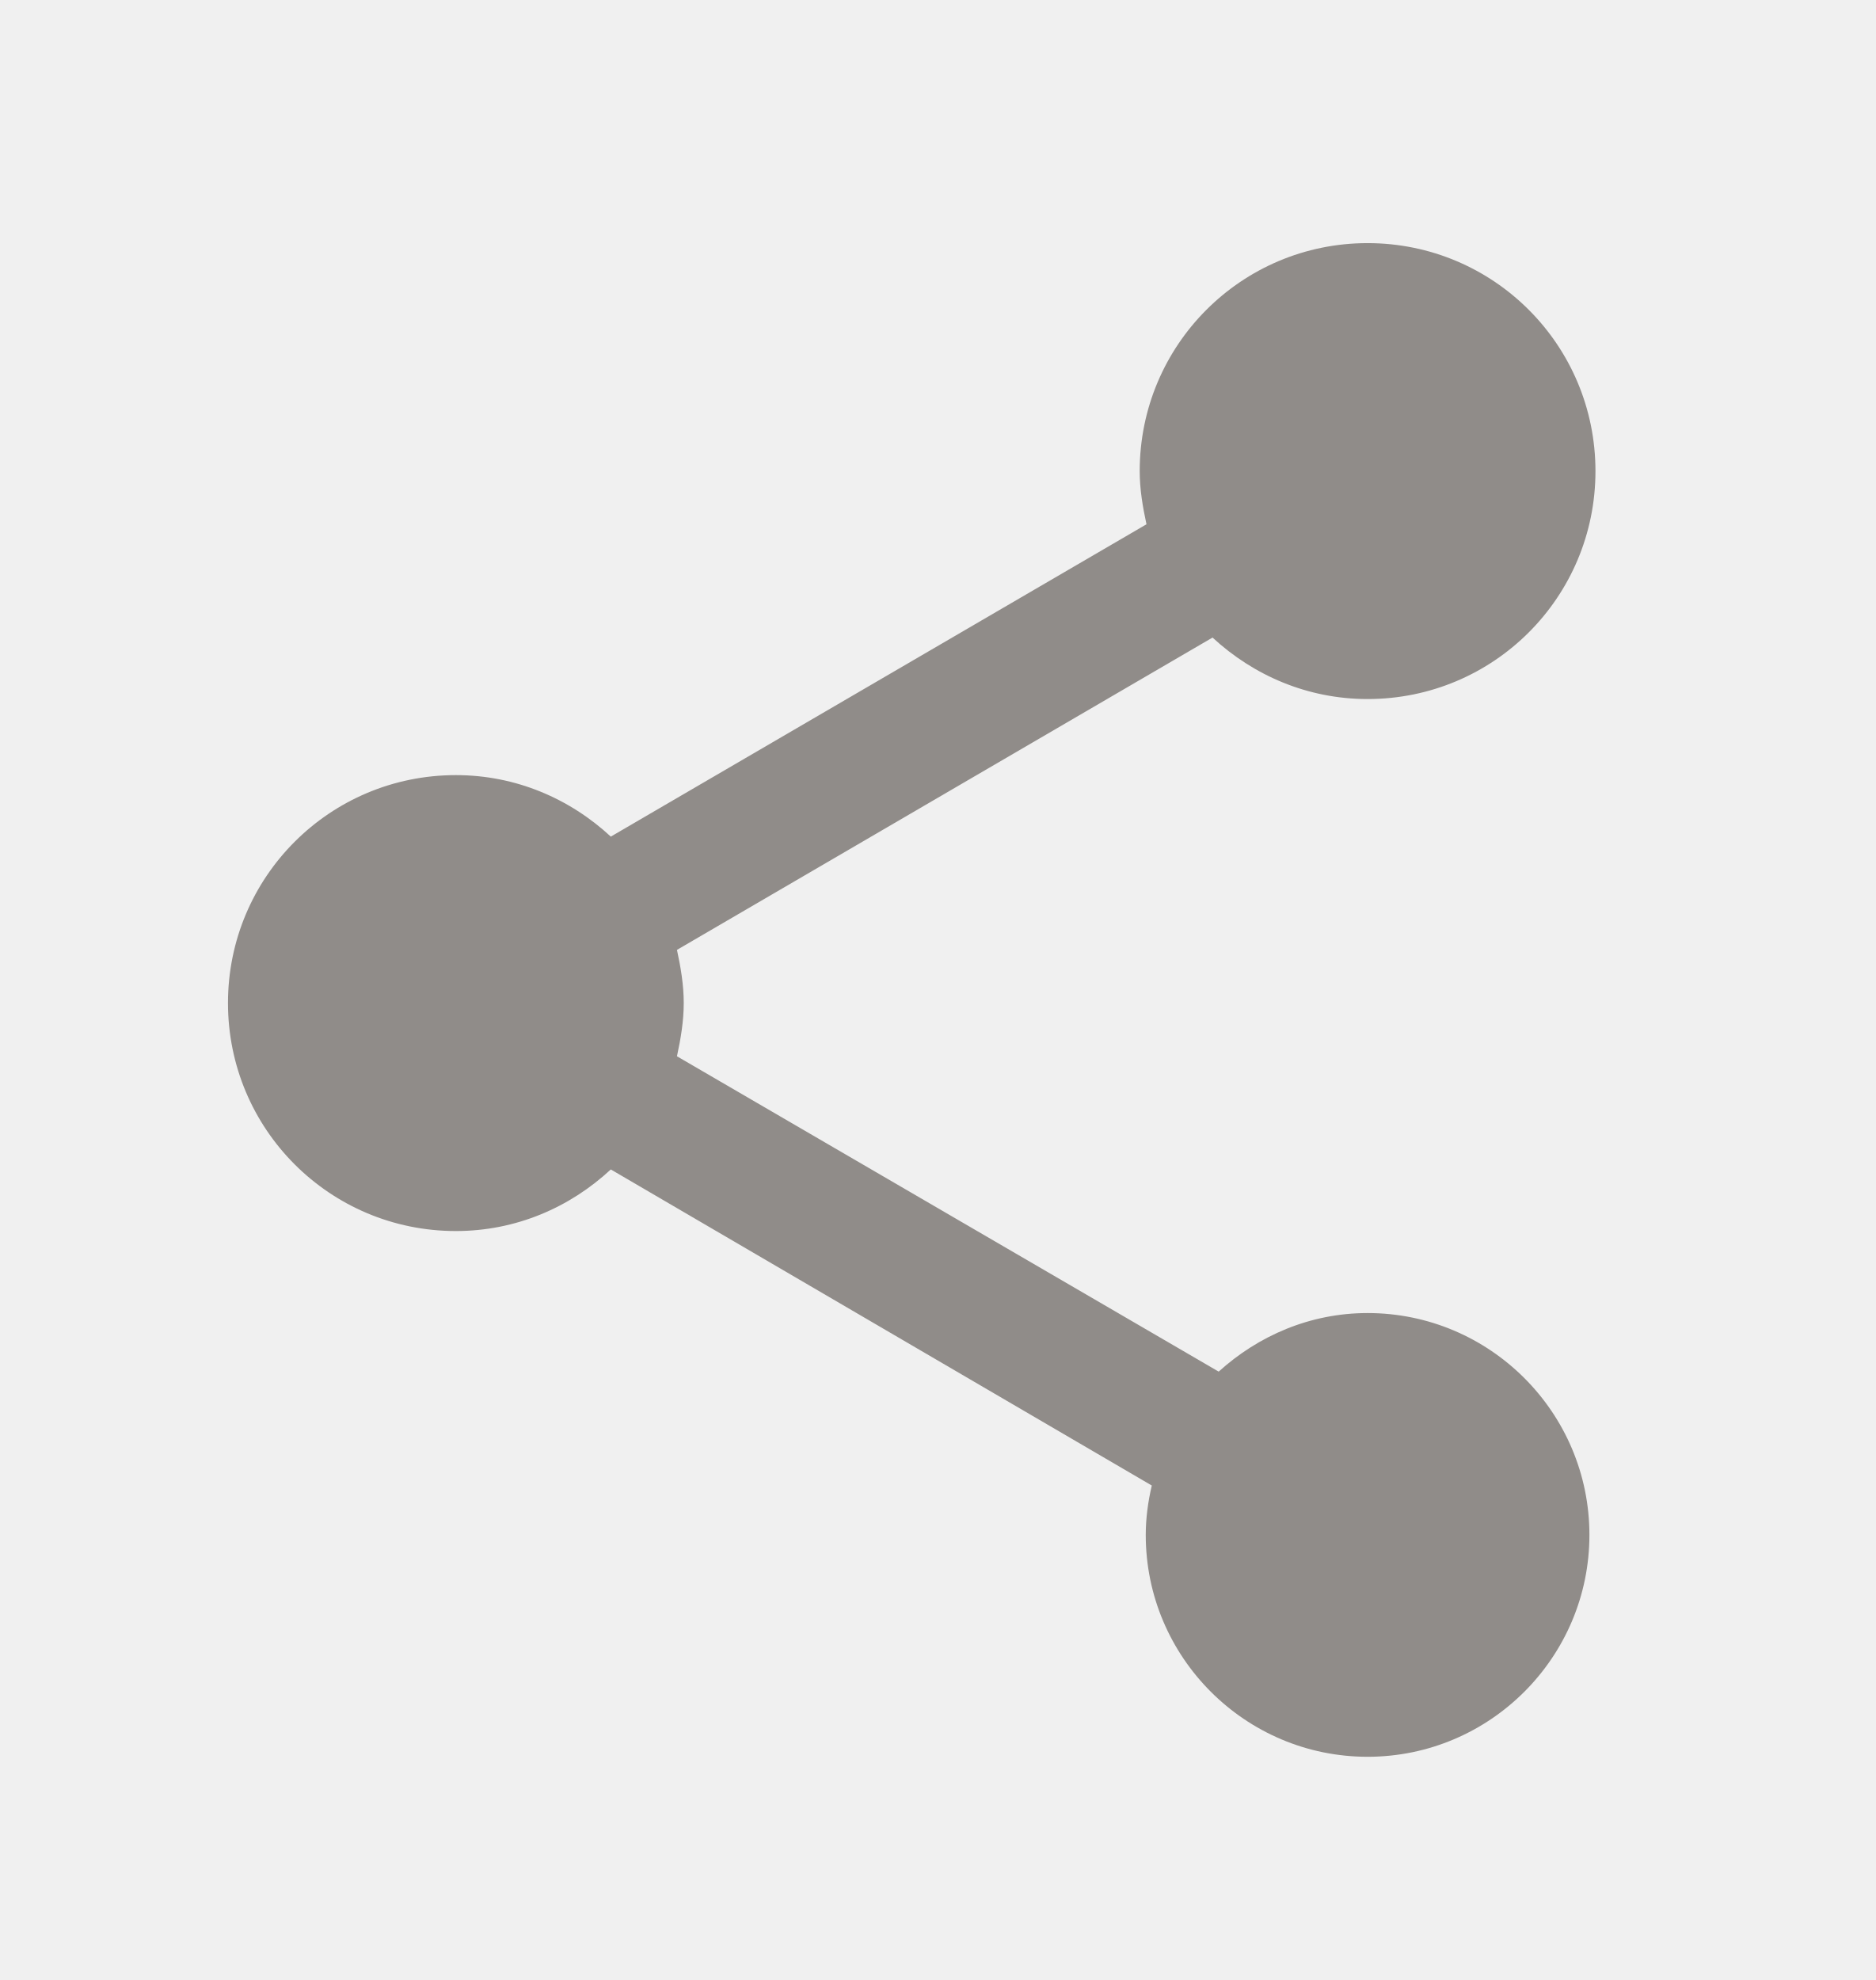
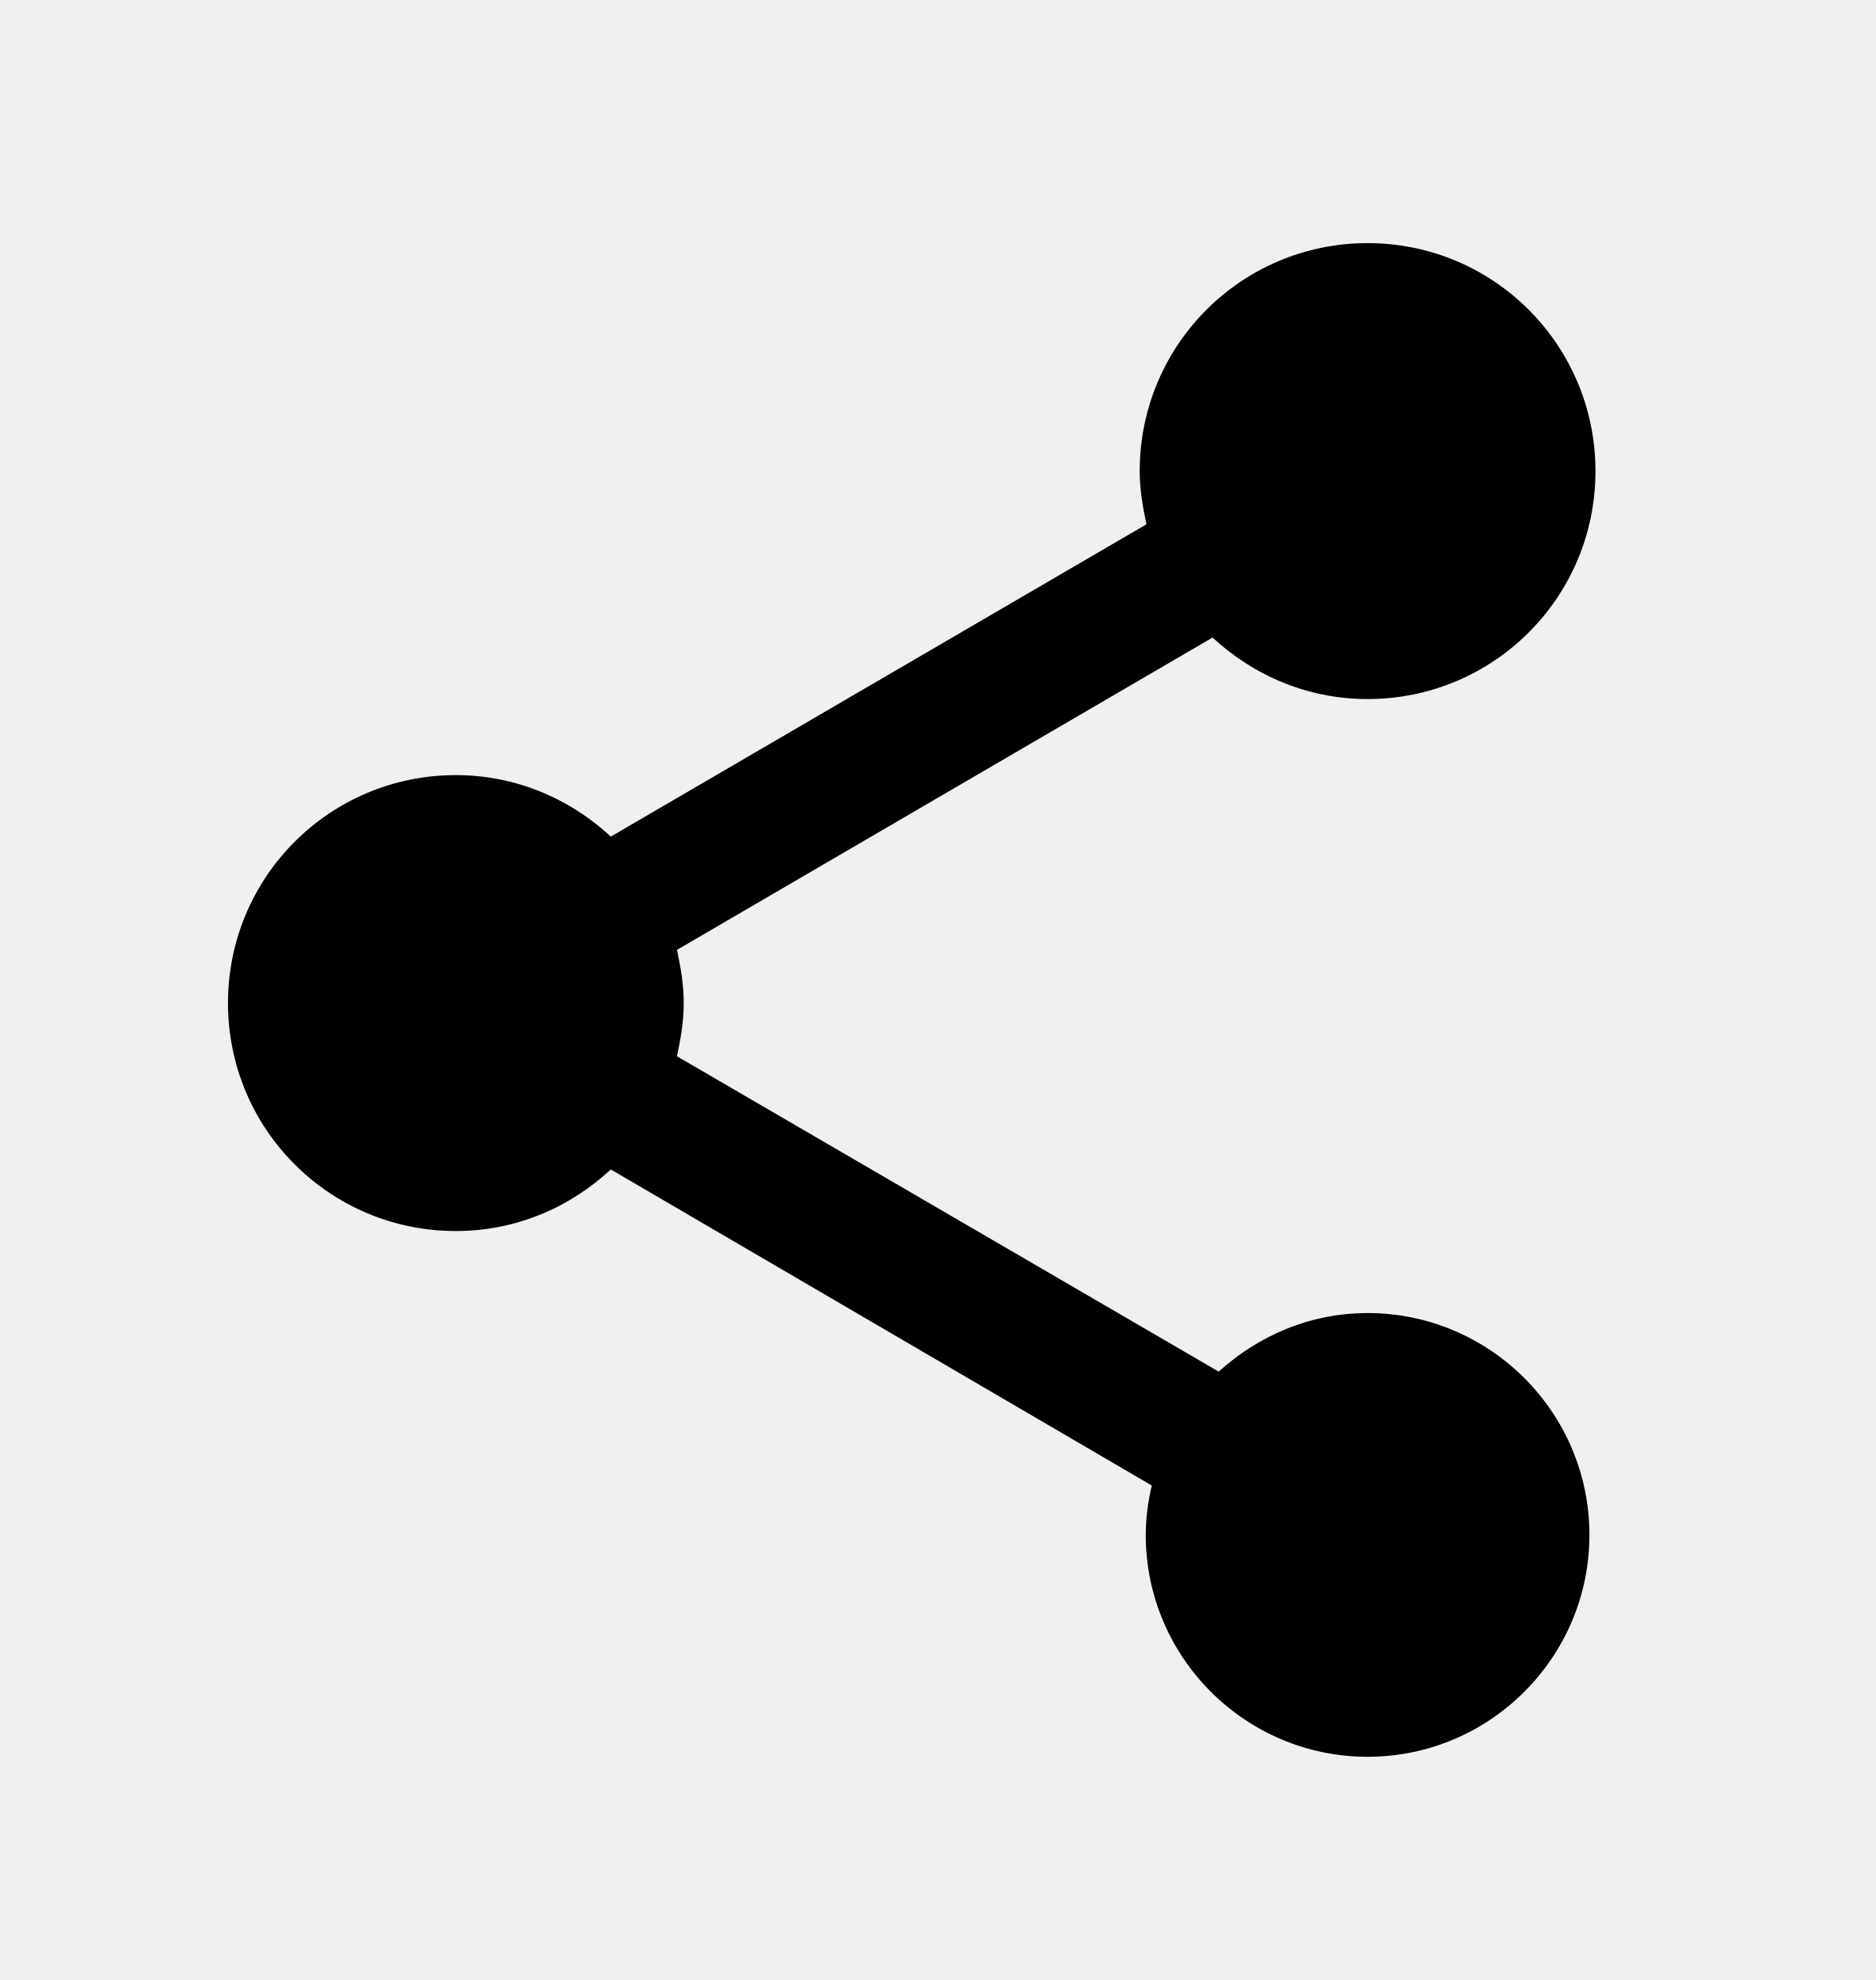
- <svg xmlns="http://www.w3.org/2000/svg" width="18" height="19" viewBox="0 0 18 19" fill="none">
+ <svg xmlns="http://www.w3.org/2000/svg" width="18" height="19" viewBox="0 0 18 19" fill="">
  <g clip-path="url(#clip0_352_927)">
-     <path d="M13.125 12.6C12.571 12.6 12.075 12.819 11.696 13.162L6.497 10.136C6.533 9.968 6.562 9.8 6.562 9.625C6.562 9.45 6.533 9.282 6.497 9.115L11.637 6.118C12.031 6.482 12.549 6.708 13.125 6.708C14.335 6.708 15.312 5.731 15.312 4.521C15.312 3.311 14.335 2.333 13.125 2.333C11.915 2.333 10.938 3.311 10.938 4.521C10.938 4.696 10.967 4.864 11.003 5.031L5.862 8.028C5.469 7.664 4.951 7.438 4.375 7.438C3.165 7.438 2.188 8.415 2.188 9.625C2.188 10.836 3.165 11.813 4.375 11.813C4.951 11.813 5.469 11.587 5.862 11.222L11.054 14.255C11.018 14.409 10.996 14.569 10.996 14.729C10.996 15.903 11.951 16.858 13.125 16.858C14.299 16.858 15.254 15.903 15.254 14.729C15.254 13.555 14.299 12.6 13.125 12.6Z" fill="#908C89" />
+     <path d="M13.125 12.6C12.571 12.6 12.075 12.819 11.696 13.162L6.497 10.136C6.533 9.968 6.562 9.8 6.562 9.625C6.562 9.45 6.533 9.282 6.497 9.115L11.637 6.118C12.031 6.482 12.549 6.708 13.125 6.708C14.335 6.708 15.312 5.731 15.312 4.521C15.312 3.311 14.335 2.333 13.125 2.333C11.915 2.333 10.938 3.311 10.938 4.521C10.938 4.696 10.967 4.864 11.003 5.031L5.862 8.028C5.469 7.664 4.951 7.438 4.375 7.438C3.165 7.438 2.188 8.415 2.188 9.625C2.188 10.836 3.165 11.813 4.375 11.813C4.951 11.813 5.469 11.587 5.862 11.222L11.054 14.255C11.018 14.409 10.996 14.569 10.996 14.729C10.996 15.903 11.951 16.858 13.125 16.858C14.299 16.858 15.254 15.903 15.254 14.729C15.254 13.555 14.299 12.6 13.125 12.6Z" fill="" />
  </g>
  <defs>
    <clipPath id="clip0_352_927">
      <rect width="17.5" height="17.5" fill="white" transform="translate(0 0.875)" />
    </clipPath>
  </defs>
</svg>
